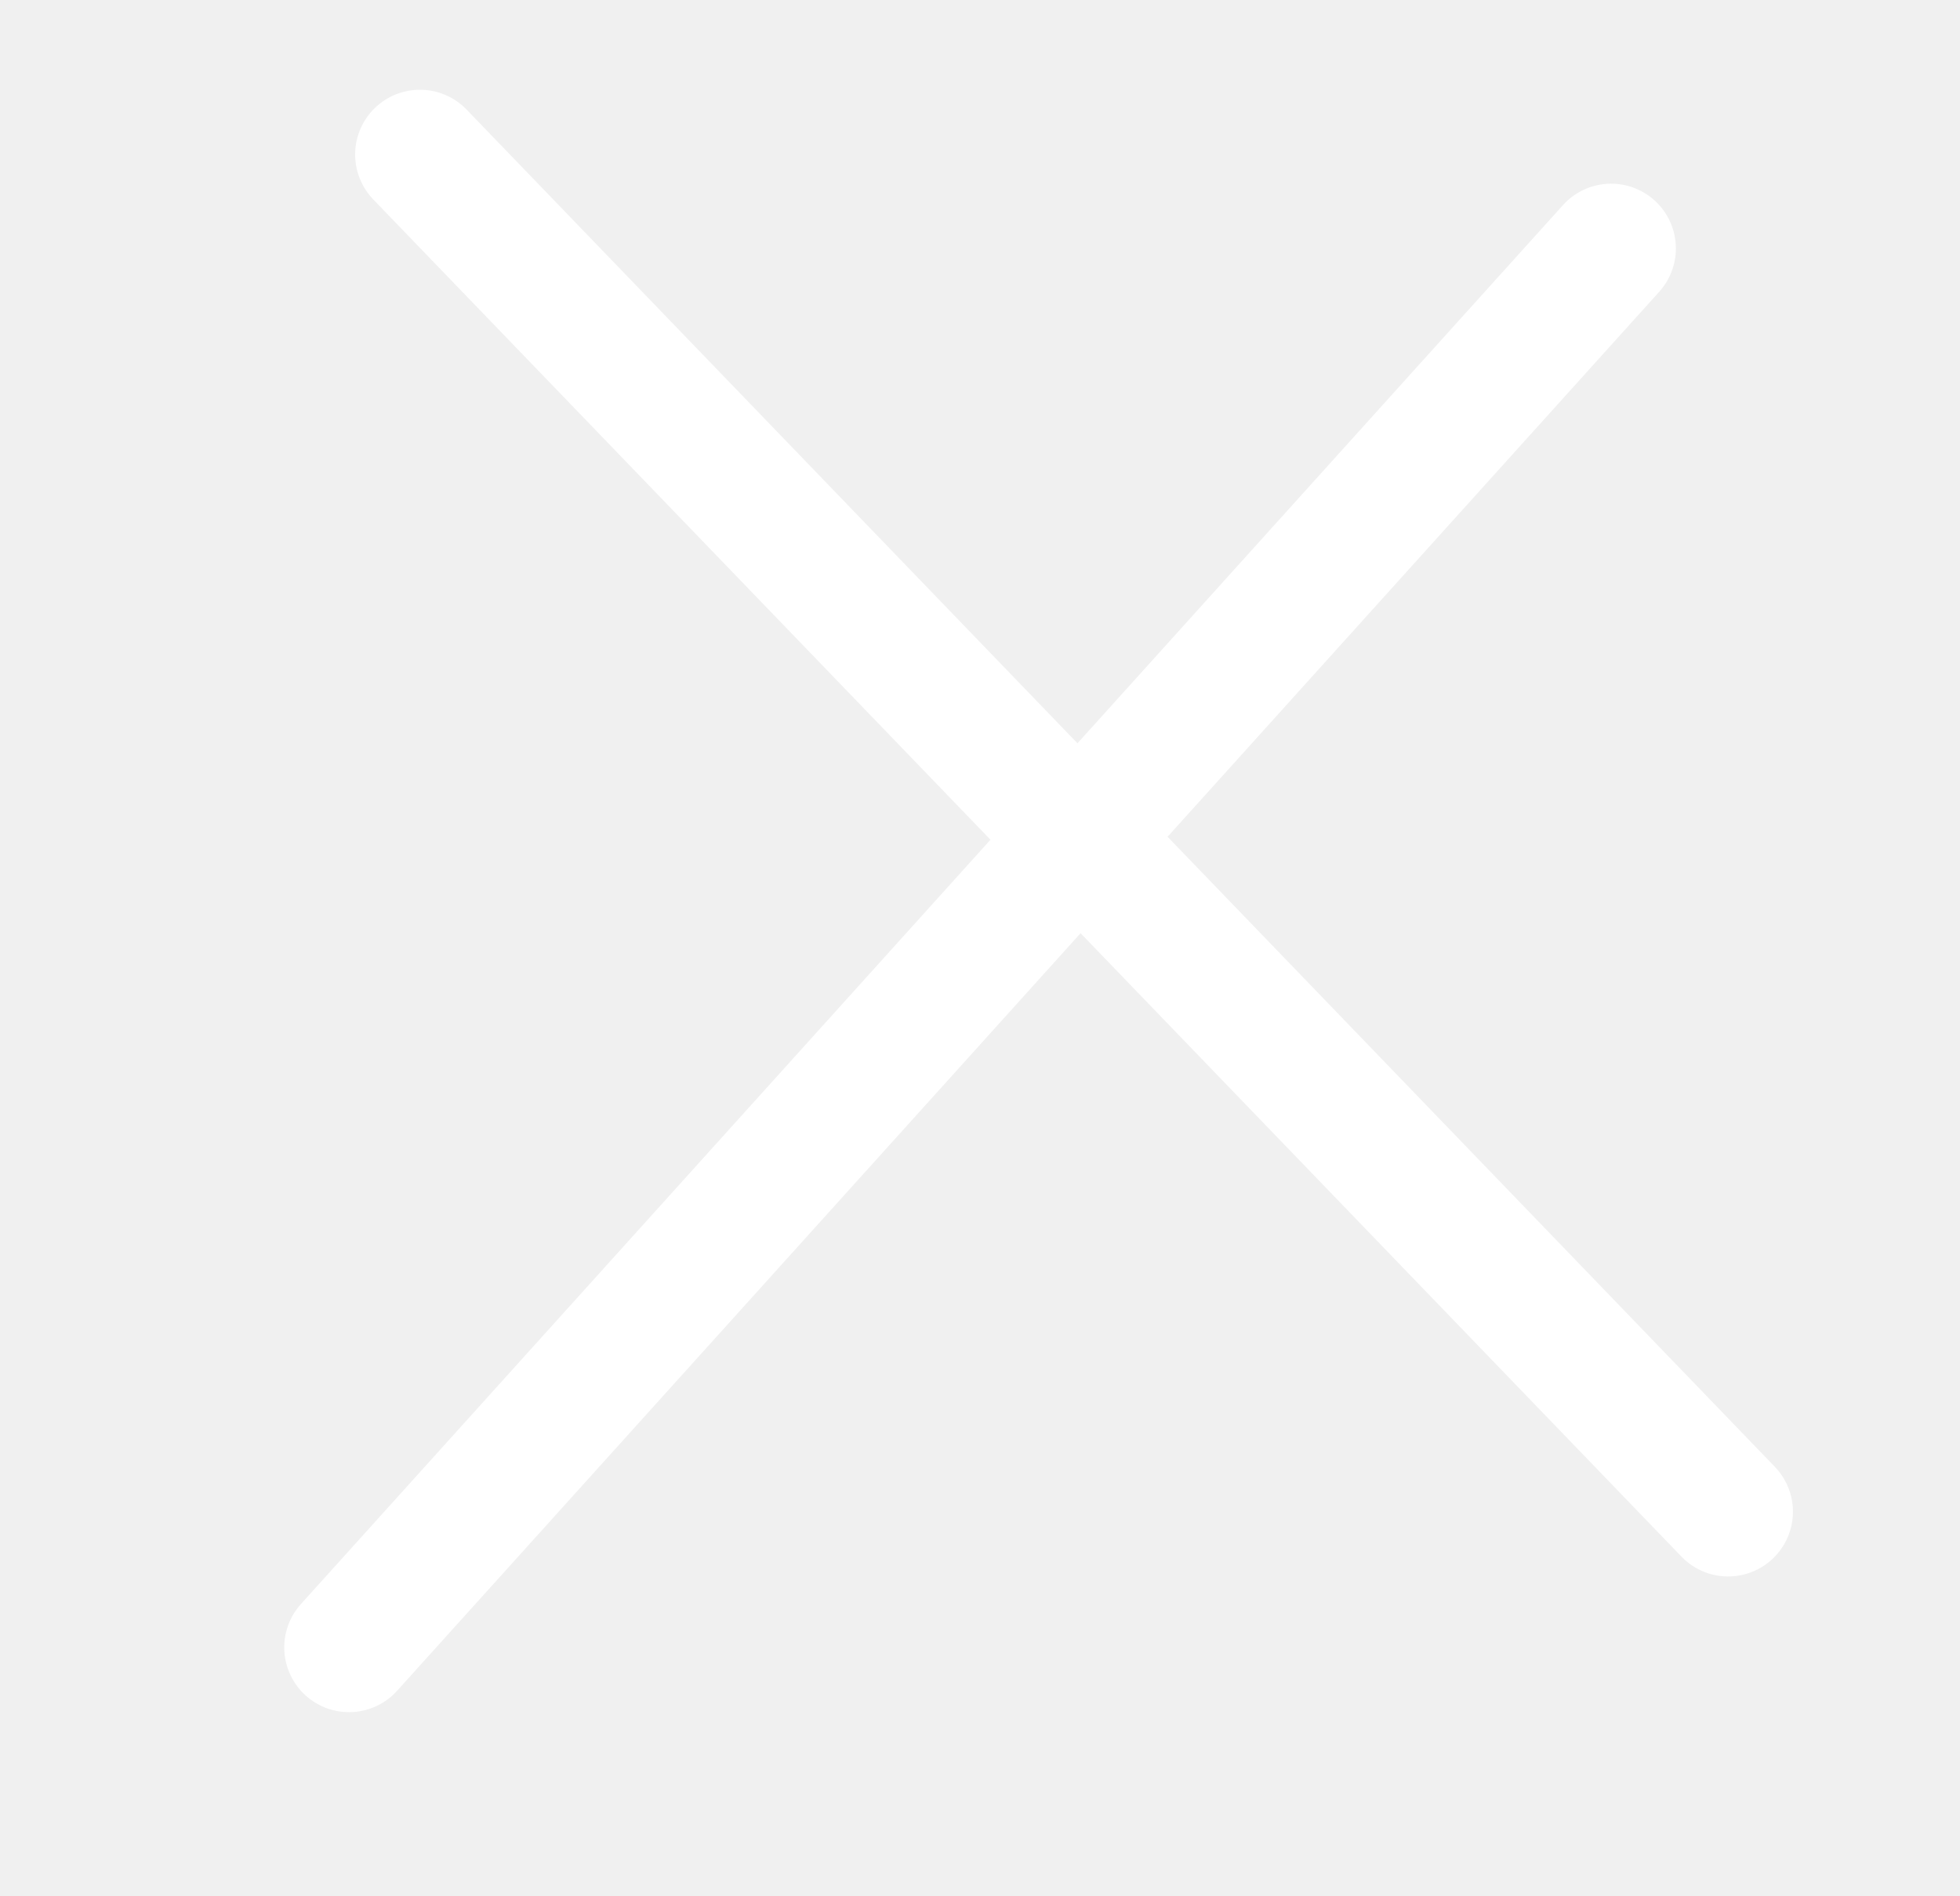
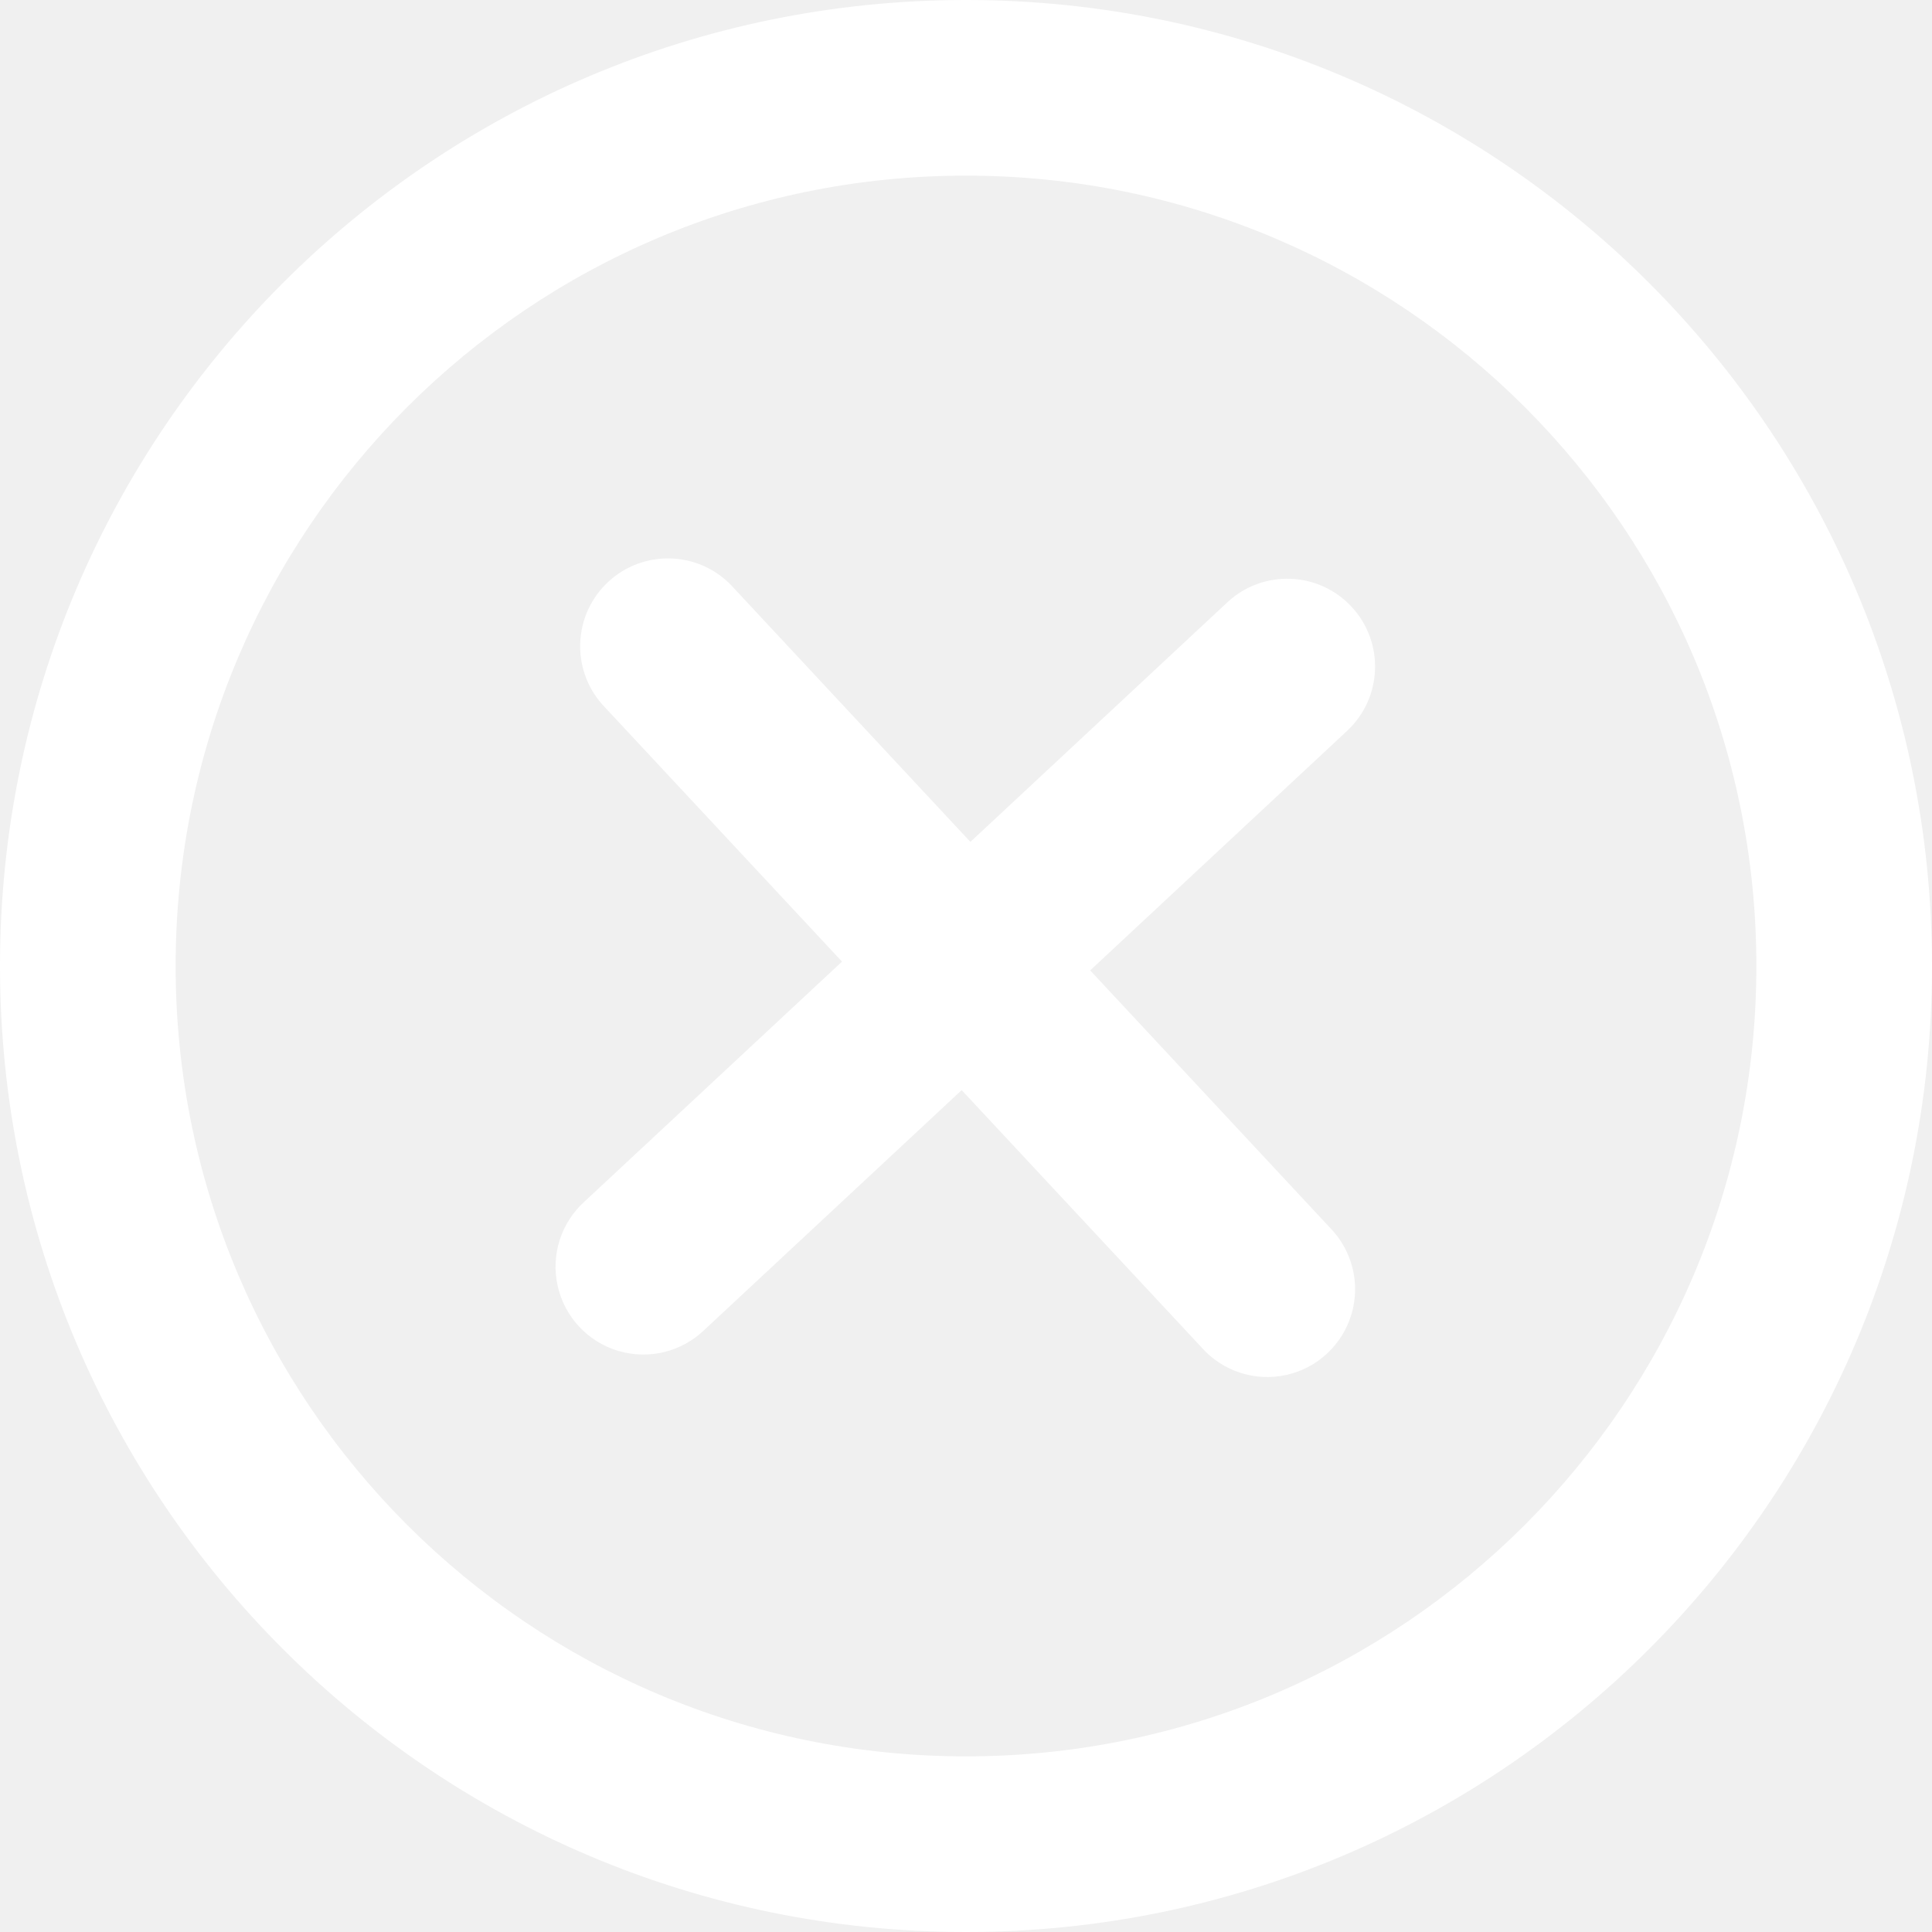
- <svg xmlns="http://www.w3.org/2000/svg" width="30.264" height="29.28" viewBox="0 0 30.264 29.28">
-   <g id="close-menu" transform="translate(-1154.706 -278.716) rotate(8)">
-     <path id="Path_57" data-name="Path 57" d="M4575.136,181.806l7.636-11.3,8.655-12.809" transform="translate(-3384 -42.06)" fill="none" stroke="#fff" stroke-linecap="round" stroke-width="2" />
-     <path id="Path_58" data-name="Path 58" d="M4575.136,181.806l7.636-11.3,8.655-12.809" transform="matrix(0.07, -0.998, 0.998, 0.07, 710.23, 4687.966)" fill="none" stroke="#fff" stroke-linecap="round" stroke-width="2" />
+ <svg xmlns="http://www.w3.org/2000/svg" width="33" height="33" viewBox="0 0 33 33">
+   <g id="close-menu" transform="translate(-1.5 -1.5)">
+     <path id="Path_115" data-name="Path 115" d="M24.51,13.983a1.5,1.5,0,1,0-2.046-2.195L18.075,15.88l-4.092-4.39a1.5,1.5,0,0,0-2.193,2.046l4.092,4.389-4.391,4.092a1.5,1.5,0,1,0,2.046,2.193l4.389-4.09,4.092,4.389a1.5,1.5,0,1,0,2.193-2.045l-4.09-4.389,4.389-4.092Z" fill="#fff" />
+     <path id="Path_116" data-name="Path 116" d="M1.5,18A16.5,16.5,0,1,1,18,34.5,16.5,16.5,0,0,1,1.5,18ZM18,31.5A13.5,13.5,0,1,1,31.5,18,13.5,13.5,0,0,1,18,31.5Z" fill="#fff" fill-rule="evenodd" />
  </g>
</svg>
